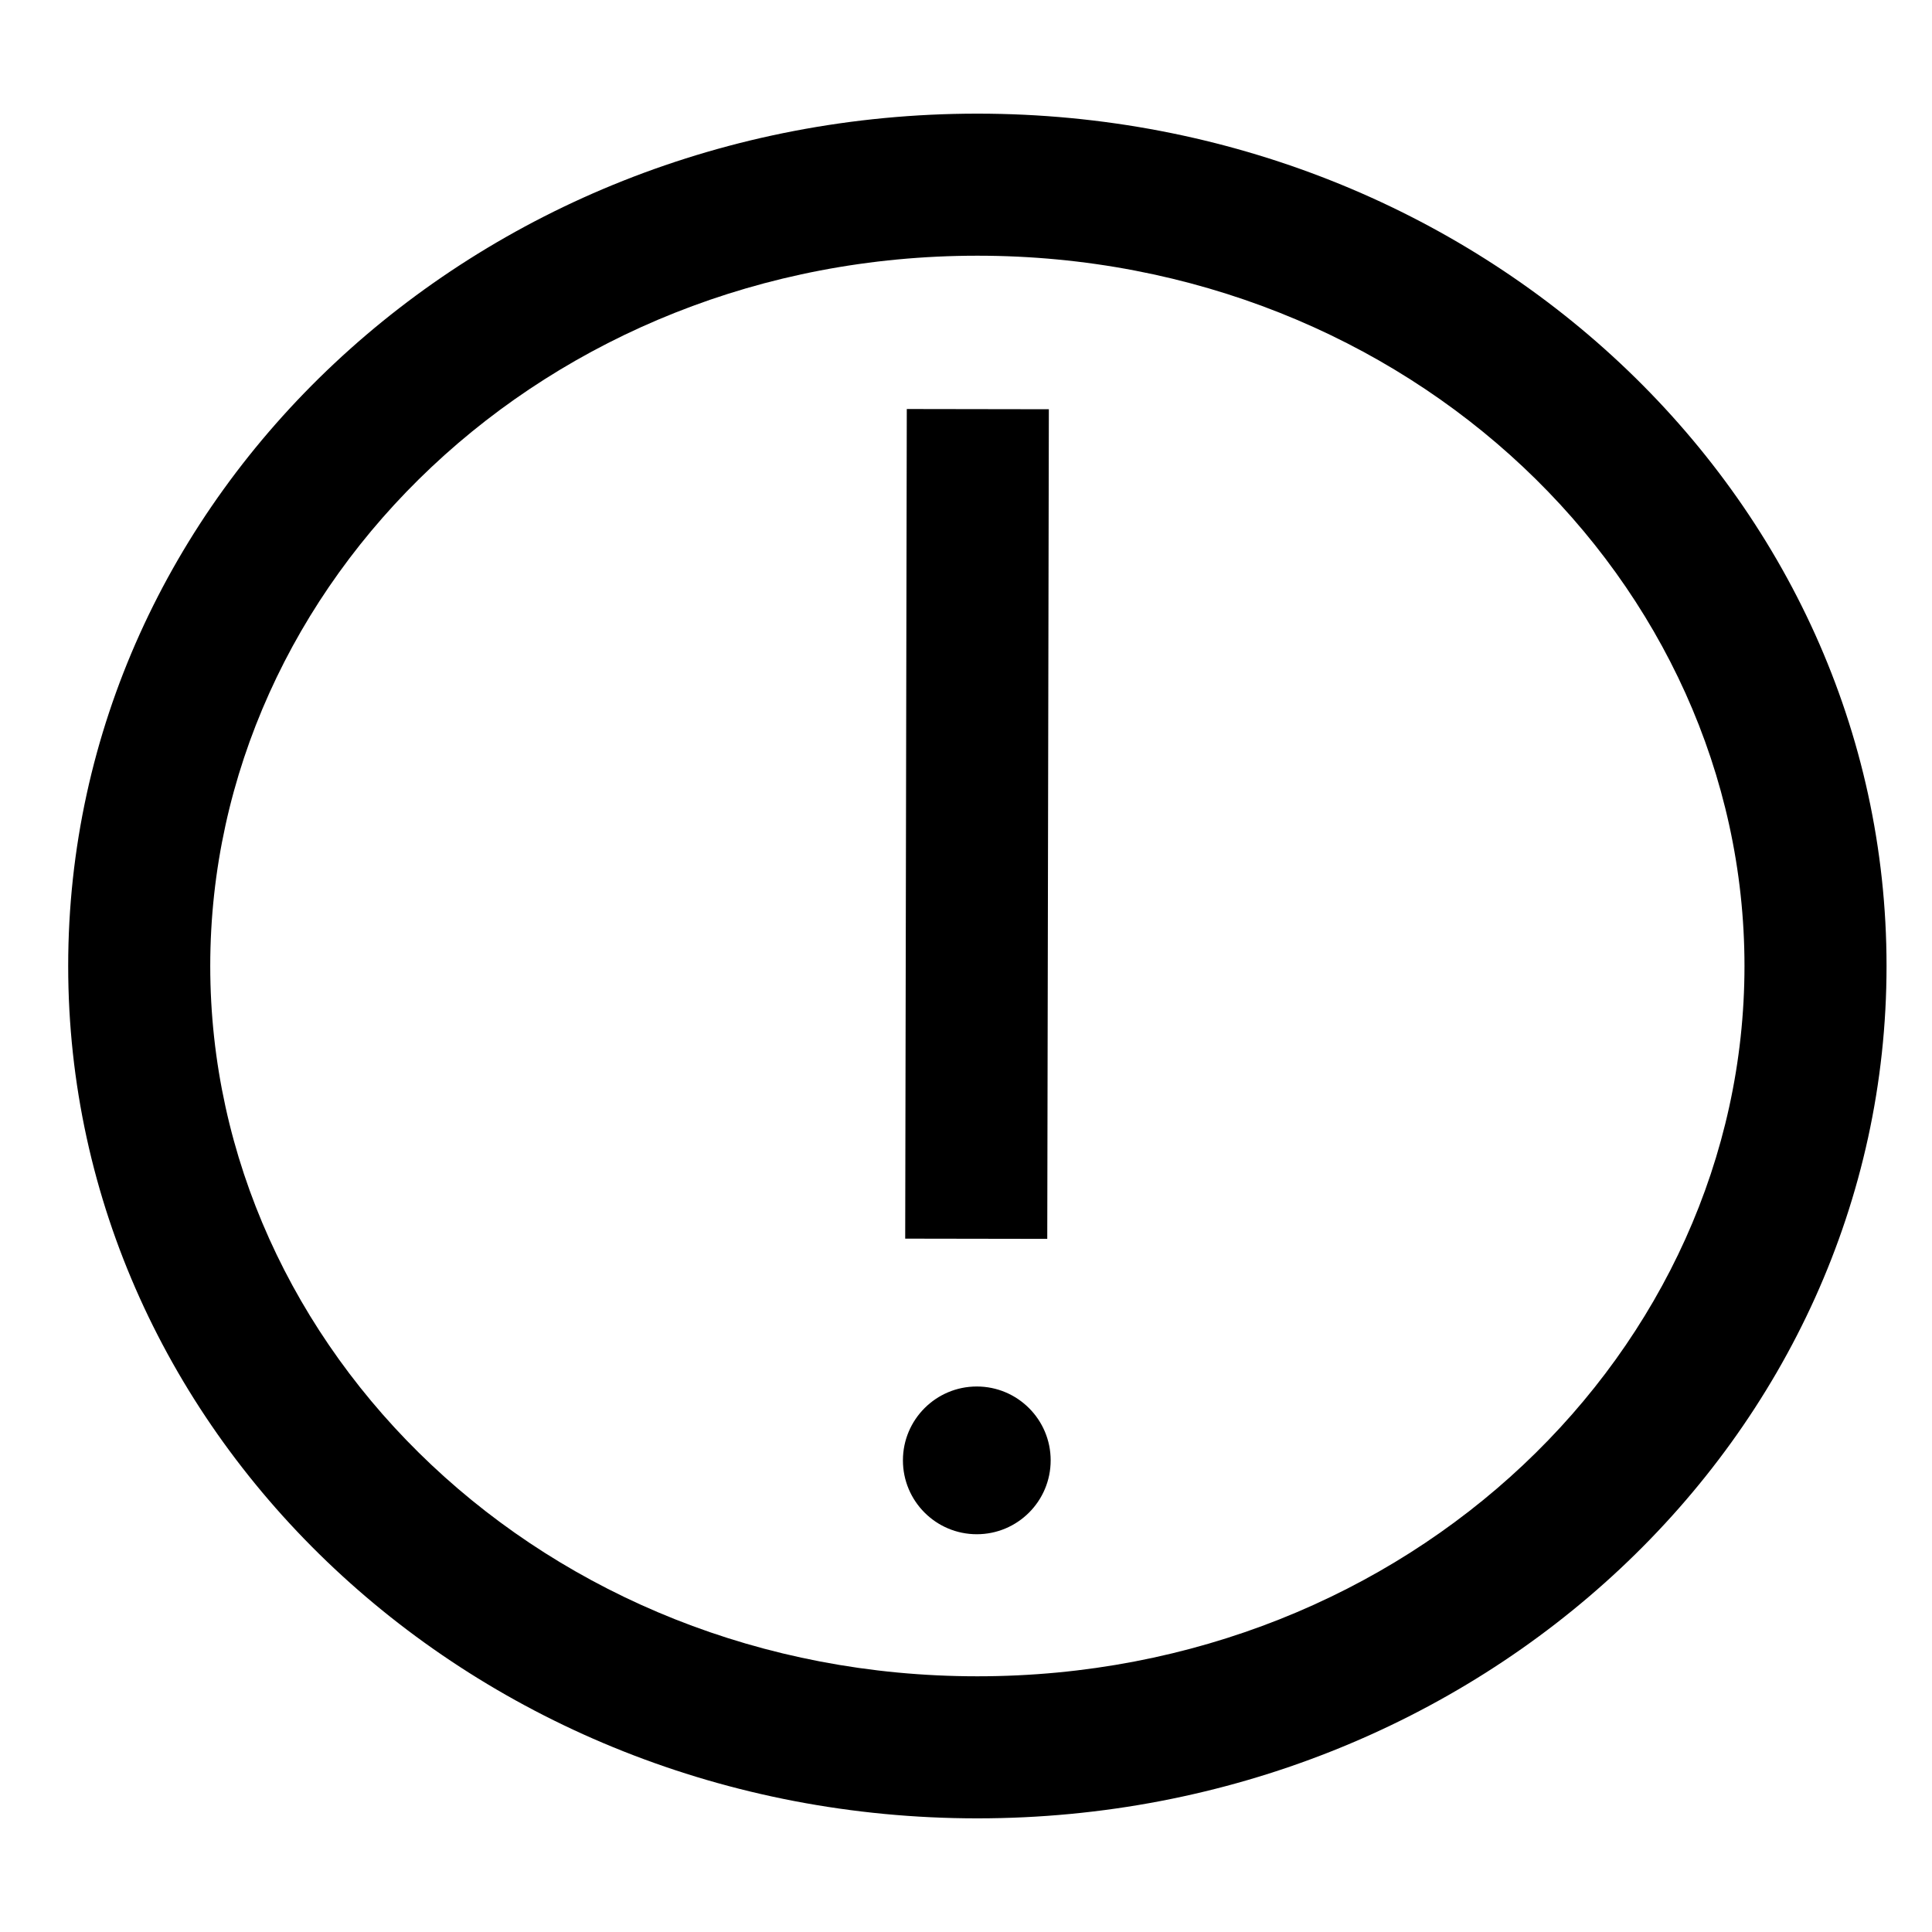
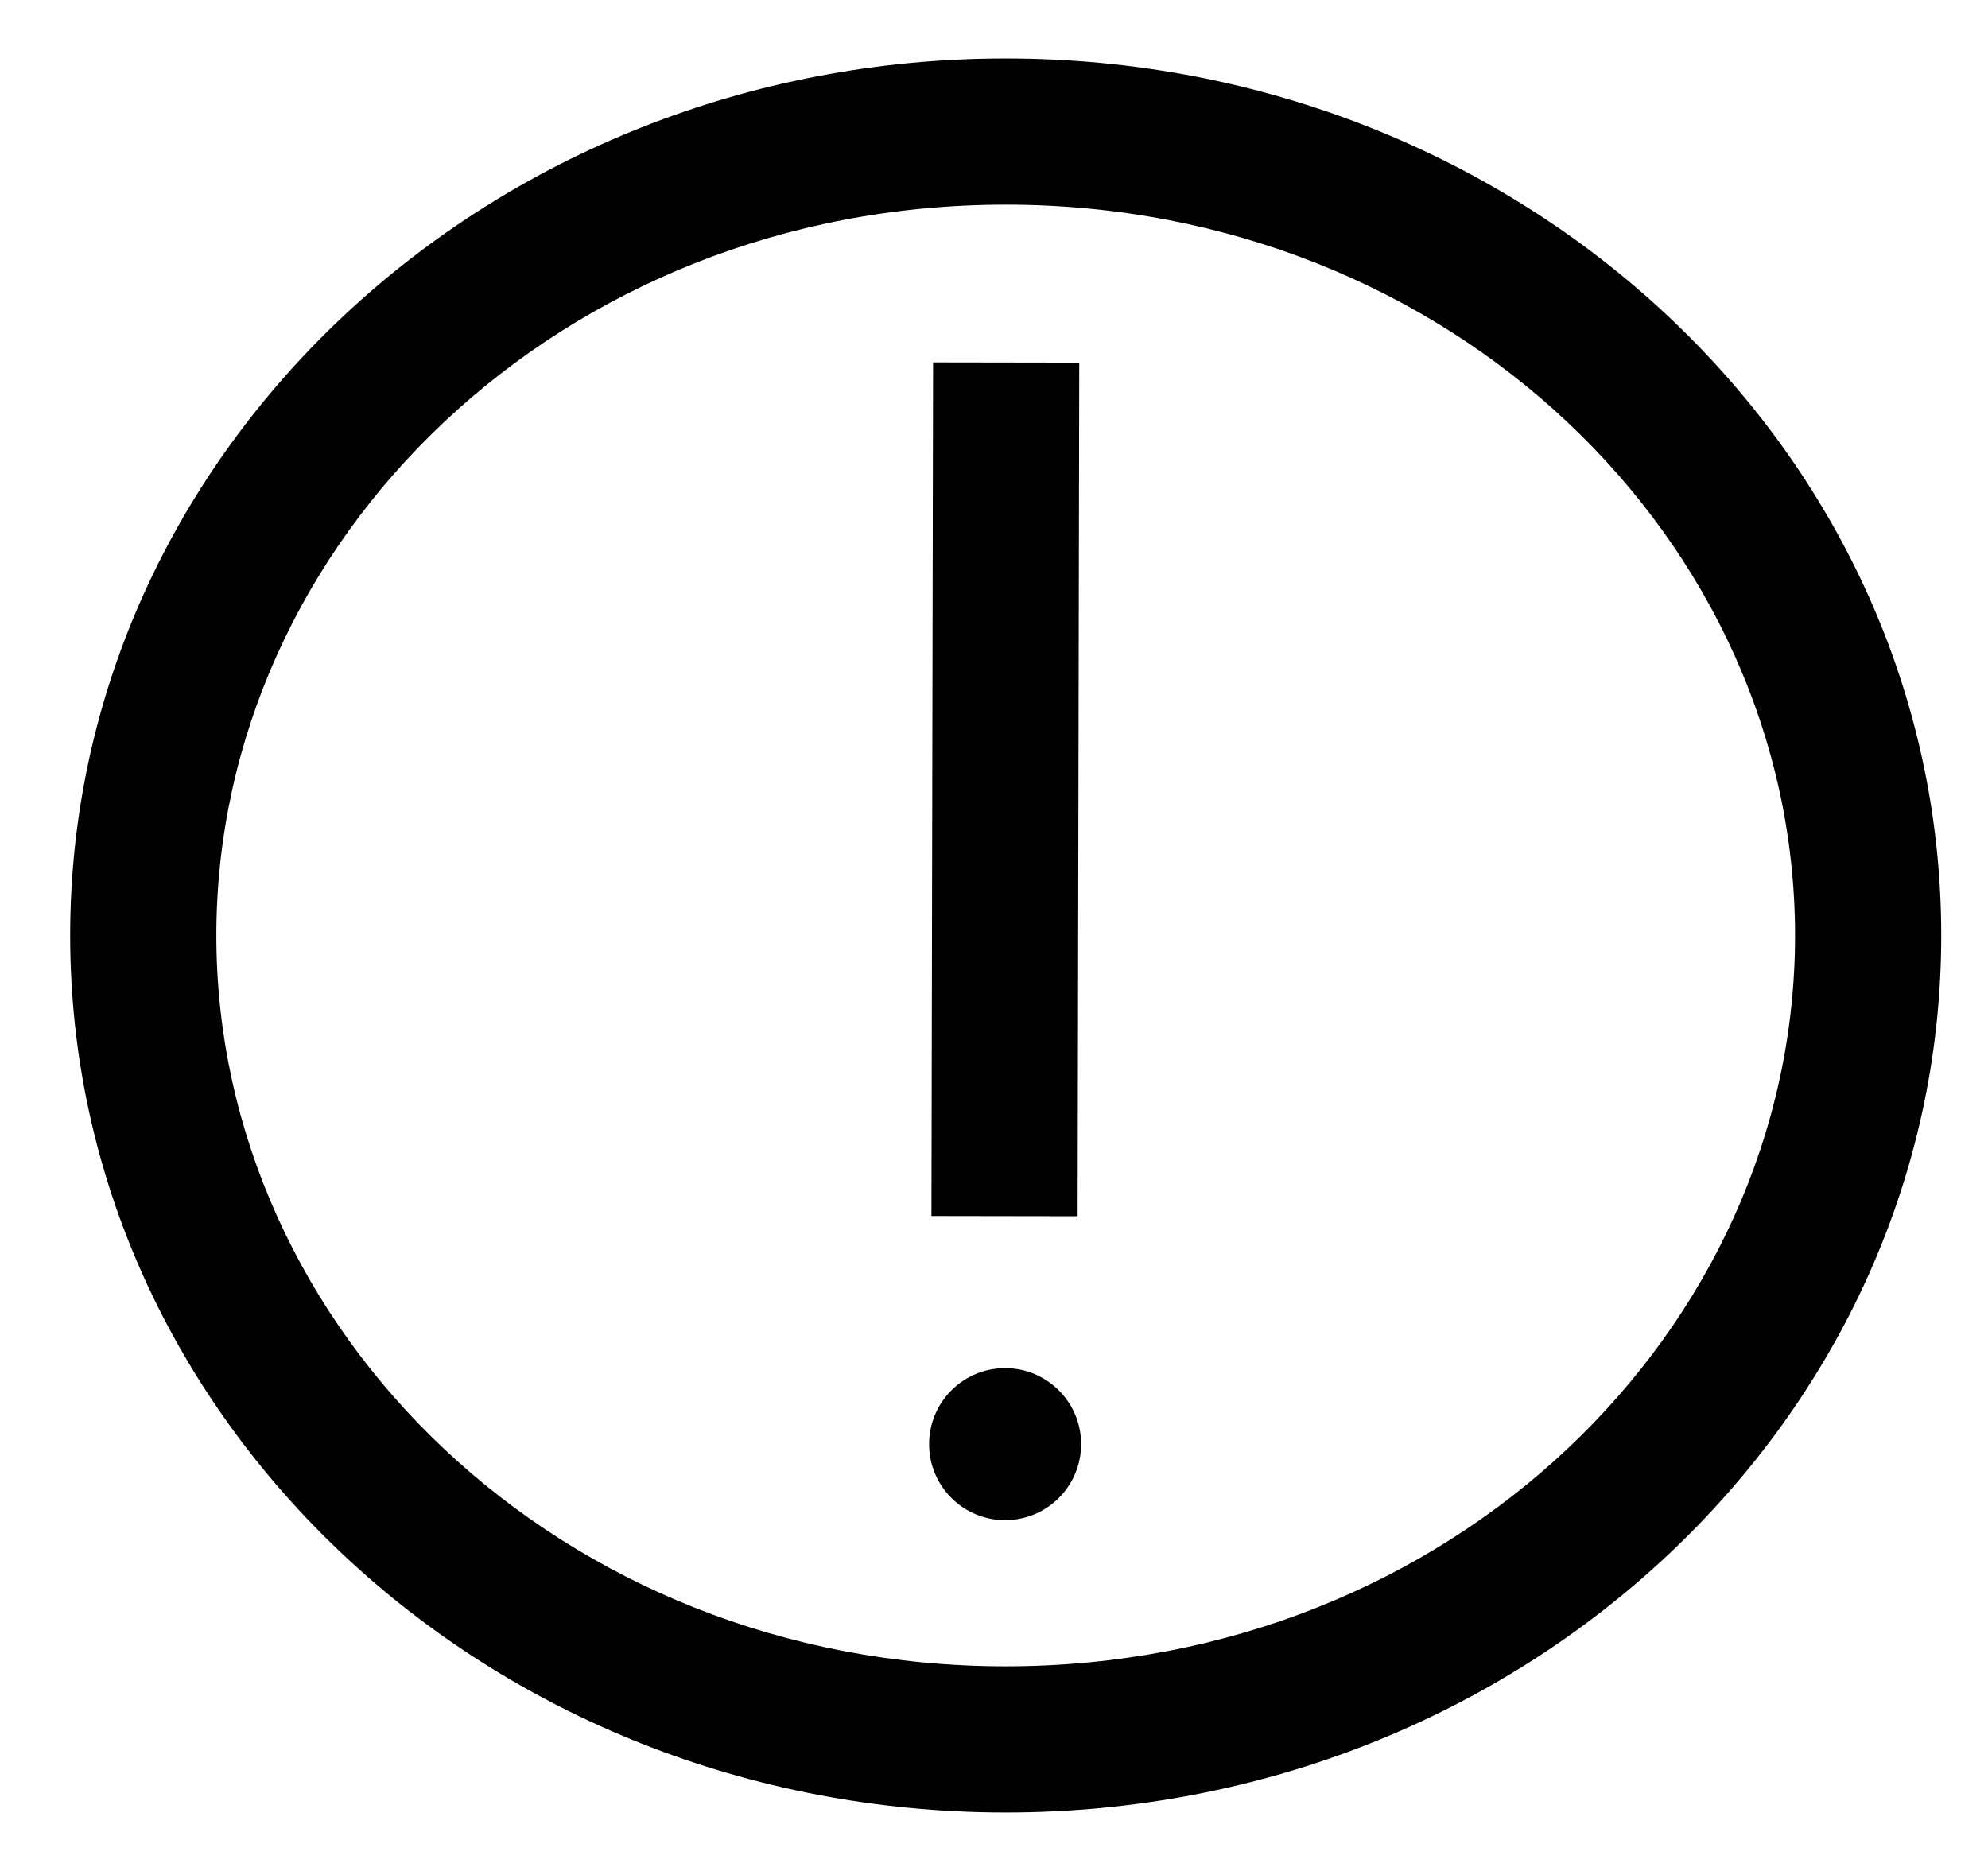
- <svg xmlns="http://www.w3.org/2000/svg" width="16" height="16" viewBox="0 0 17 16">
+ <svg xmlns="http://www.w3.org/2000/svg" width="17" height="16" viewBox="0 0 17 16">
  <path fill-rule="evenodd" d="M15.35 8c0 3.377-2.945 6.25-6.75 6.25S1.85 11.377 1.85 8 4.795 1.75 8.6 1.75 15.35 4.623 15.35 8m1.25 0c0 4.142-3.582 7.5-8 7.5S.6 12.142.6 8 4.182.5 8.6.5s8 3.358 8 7.5M9.229 3.101l-.014 7.3-1.25-.002.014-7.3zm.016 9.249a.65.65 0 1 0-1.3 0 .65.65 0 0 0 1.3 0" />
</svg>
